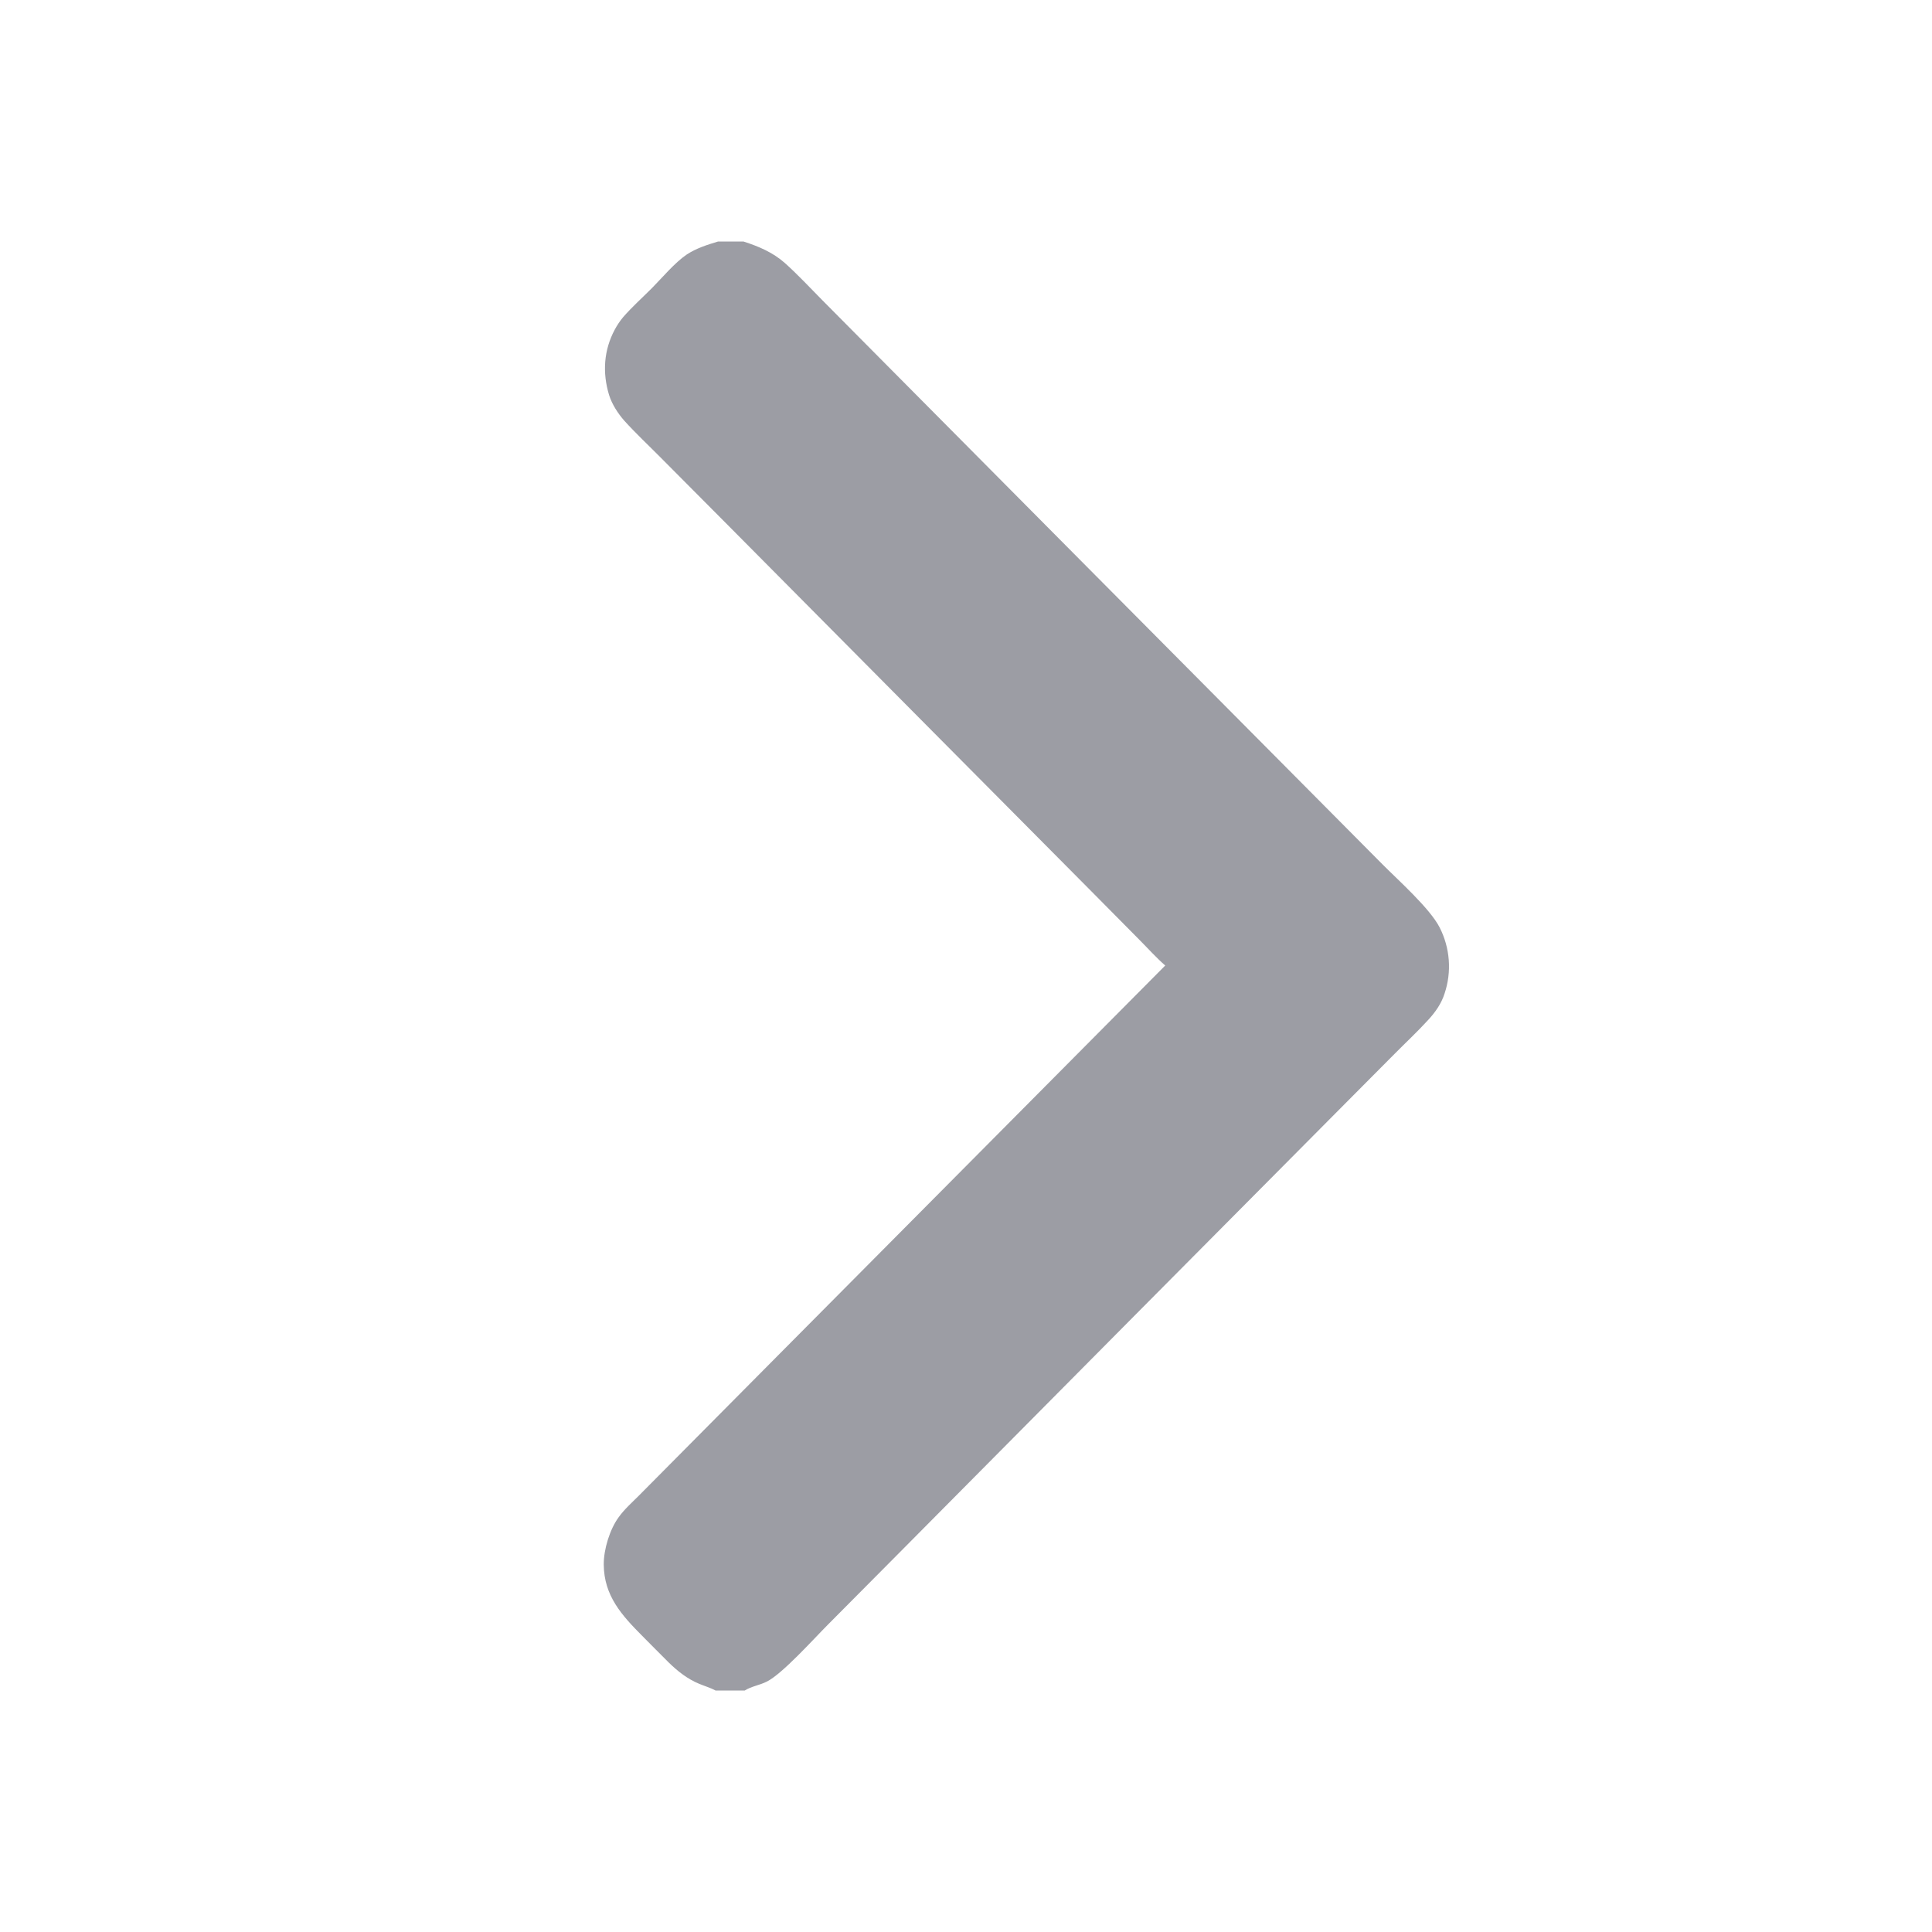
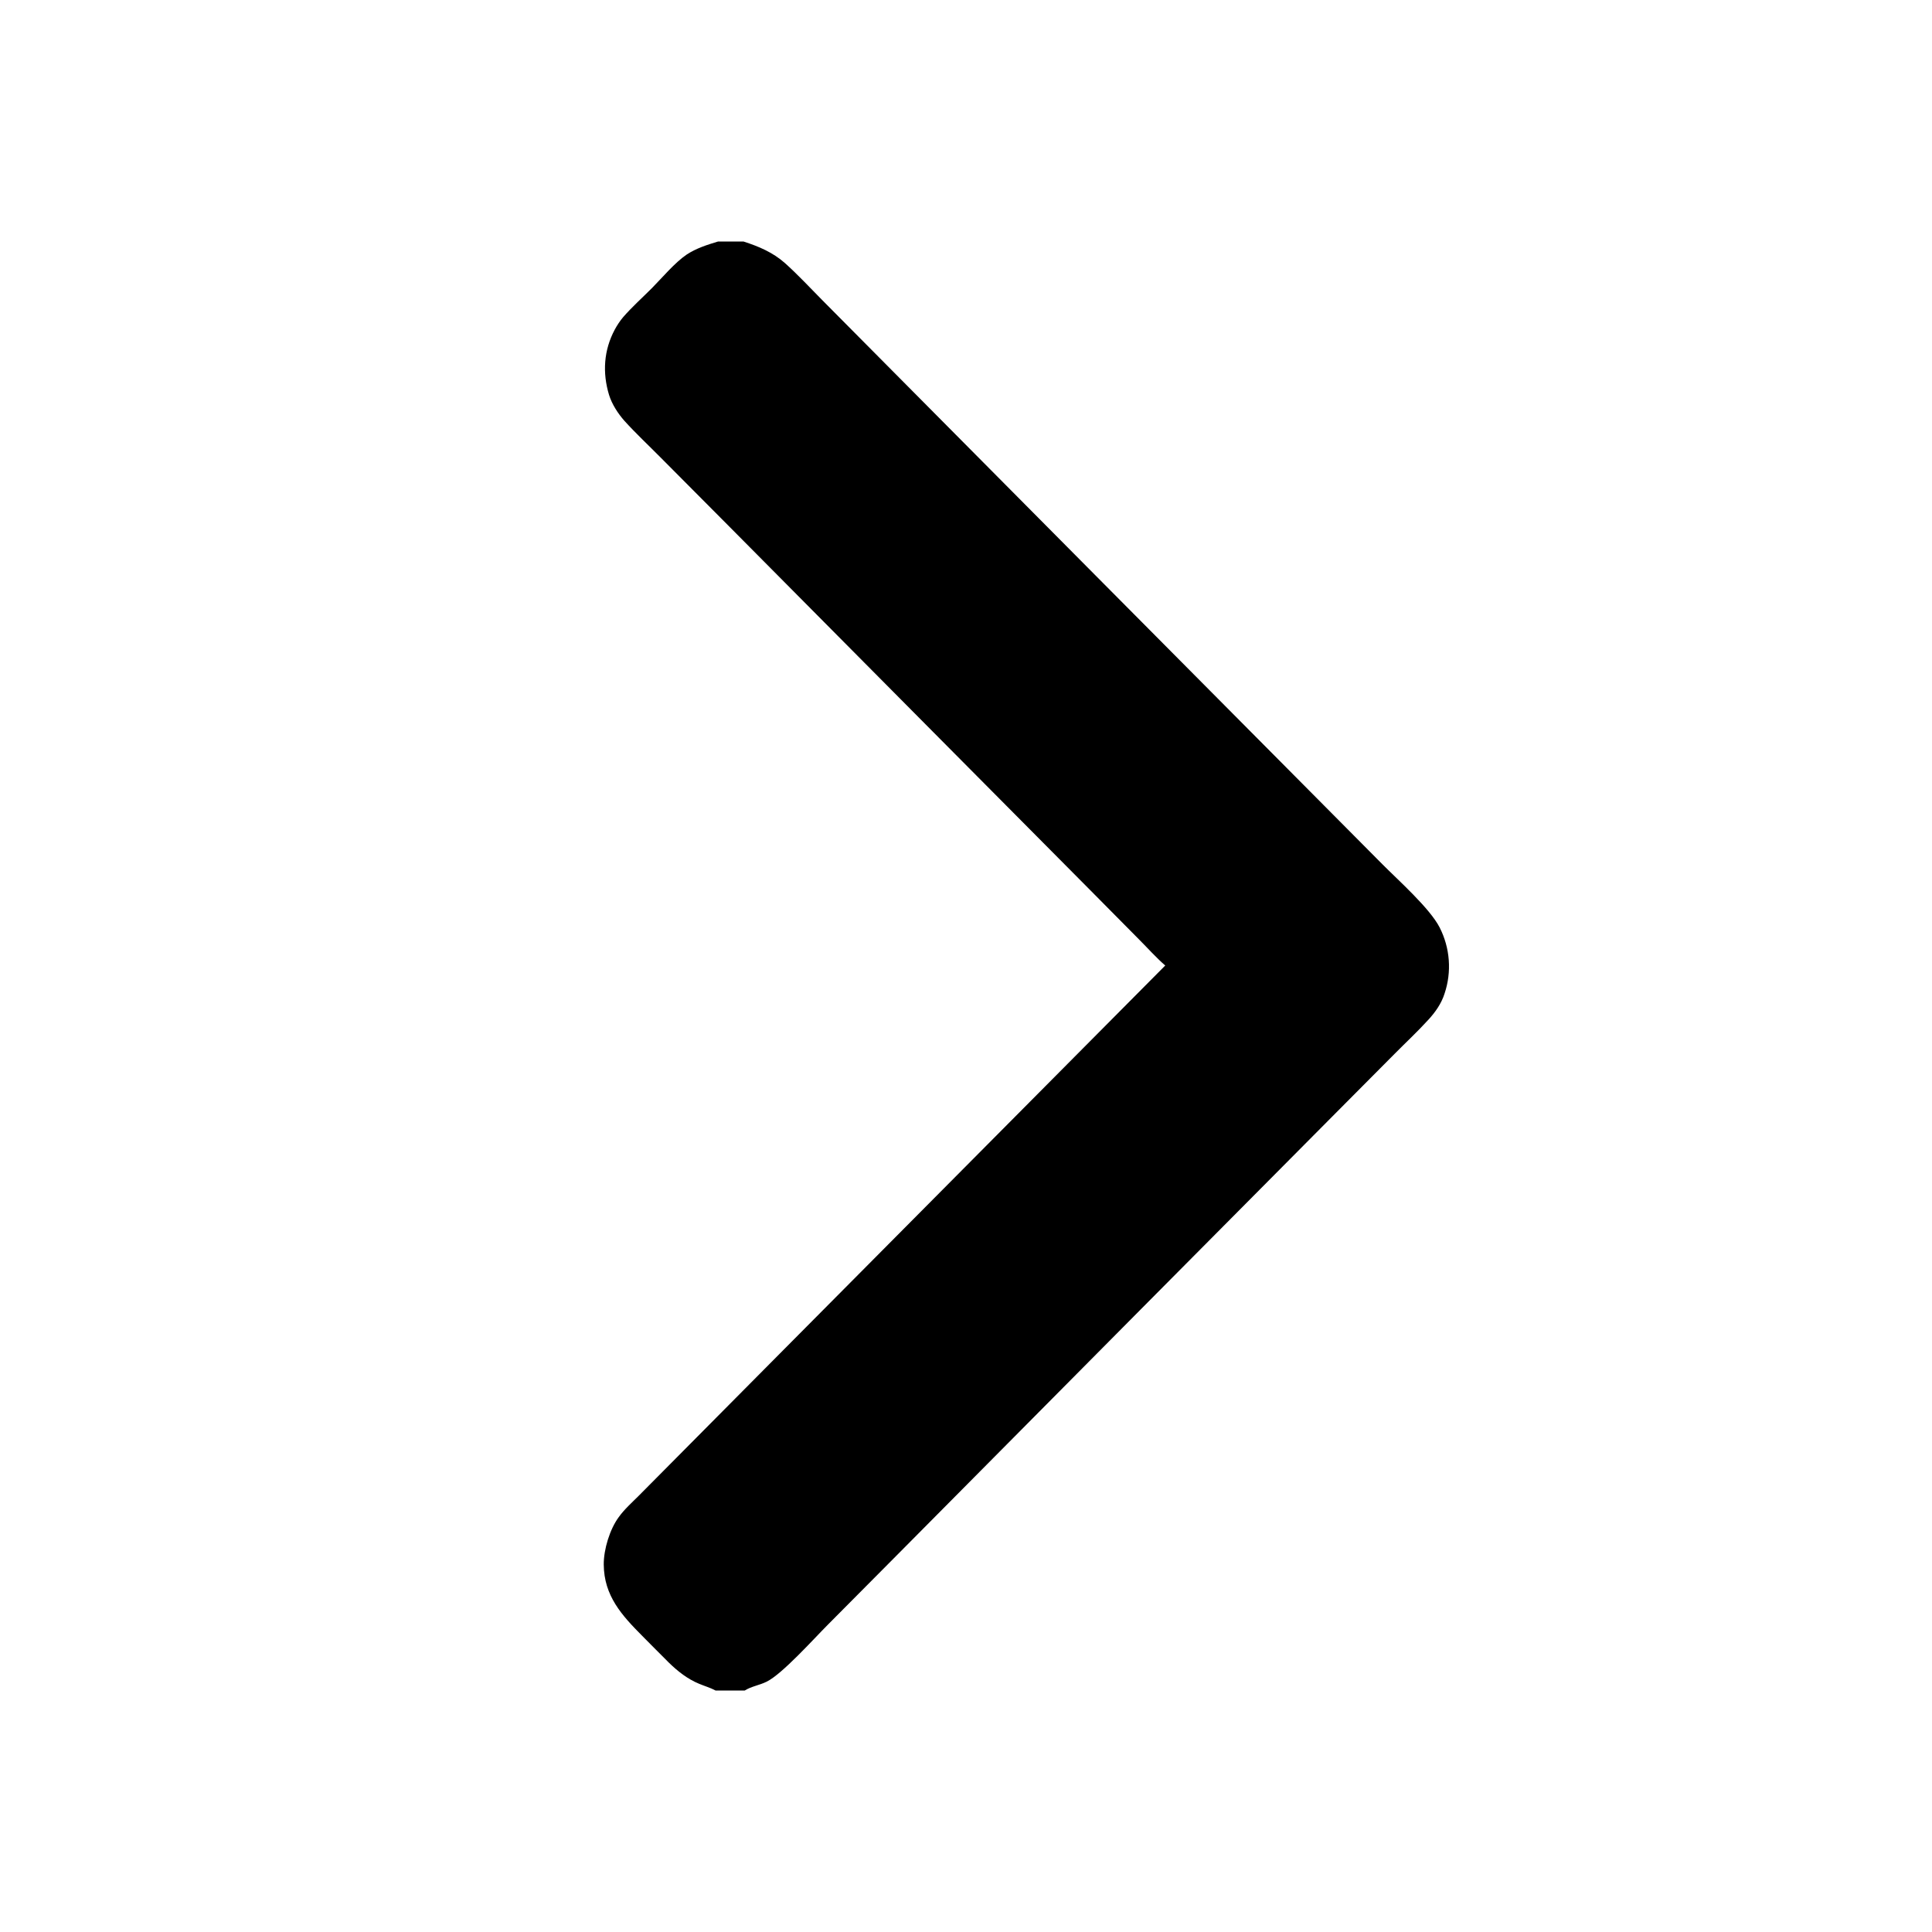
<svg xmlns="http://www.w3.org/2000/svg" width="16" height="16" viewBox="0 0 16 16" fill="none">
-   <path d="M5.947 2H6.157C6.284 2.041 6.401 2.09 6.502 2.18C6.61 2.277 6.709 2.384 6.811 2.487L7.326 3.006L8.943 4.635L10.871 6.576L11.448 7.157C11.579 7.289 11.841 7.522 11.922 7.68C12.009 7.85 12.024 8.048 11.963 8.229C11.937 8.311 11.887 8.382 11.83 8.444C11.741 8.542 11.643 8.633 11.55 8.727L11.034 9.246L9.44 10.851L7.45 12.857L6.855 13.456C6.741 13.57 6.478 13.864 6.349 13.927C6.291 13.956 6.221 13.966 6.168 14H5.926C5.883 13.977 5.834 13.963 5.789 13.944C5.694 13.905 5.613 13.841 5.54 13.77C5.466 13.697 5.393 13.622 5.32 13.549C5.149 13.377 5.002 13.216 5 12.957C4.999 12.832 5.05 12.664 5.125 12.563C5.171 12.499 5.233 12.444 5.289 12.388L5.546 12.129L6.458 11.21L9.65 7.996C9.574 7.93 9.504 7.851 9.432 7.779L9.026 7.369L7.73 6.064L6.029 4.35L5.47 3.788C5.371 3.688 5.266 3.59 5.171 3.485C5.118 3.425 5.068 3.348 5.044 3.271C4.988 3.087 5 2.9 5.091 2.73C5.111 2.693 5.134 2.658 5.161 2.626C5.234 2.542 5.319 2.466 5.398 2.387C5.484 2.3 5.588 2.175 5.687 2.108C5.766 2.056 5.857 2.027 5.947 2Z" fill="#9C9DA4" />
+   <path d="M5.947 2H6.157C6.284 2.041 6.401 2.09 6.502 2.18C6.61 2.277 6.709 2.384 6.811 2.487L7.326 3.006L8.943 4.635L10.871 6.576L11.448 7.157C11.579 7.289 11.841 7.522 11.922 7.68C12.009 7.85 12.024 8.048 11.963 8.229C11.937 8.311 11.887 8.382 11.83 8.444C11.741 8.542 11.643 8.633 11.55 8.727L11.034 9.246L9.44 10.851L7.45 12.857L6.855 13.456C6.741 13.57 6.478 13.864 6.349 13.927C6.291 13.956 6.221 13.966 6.168 14H5.926C5.883 13.977 5.834 13.963 5.789 13.944C5.694 13.905 5.613 13.841 5.54 13.77C5.466 13.697 5.393 13.622 5.32 13.549C5.149 13.377 5.002 13.216 5 12.957C4.999 12.832 5.05 12.664 5.125 12.563C5.171 12.499 5.233 12.444 5.289 12.388L5.546 12.129L6.458 11.21L9.65 7.996C9.574 7.93 9.504 7.851 9.432 7.779L9.026 7.369L7.73 6.064L6.029 4.35L5.47 3.788C5.371 3.688 5.266 3.59 5.171 3.485C5.118 3.425 5.068 3.348 5.044 3.271C4.988 3.087 5 2.9 5.091 2.73C5.111 2.693 5.134 2.658 5.161 2.626C5.234 2.542 5.319 2.466 5.398 2.387C5.484 2.3 5.588 2.175 5.687 2.108C5.766 2.056 5.857 2.027 5.947 2Z" fill="currentColor" />
</svg>
